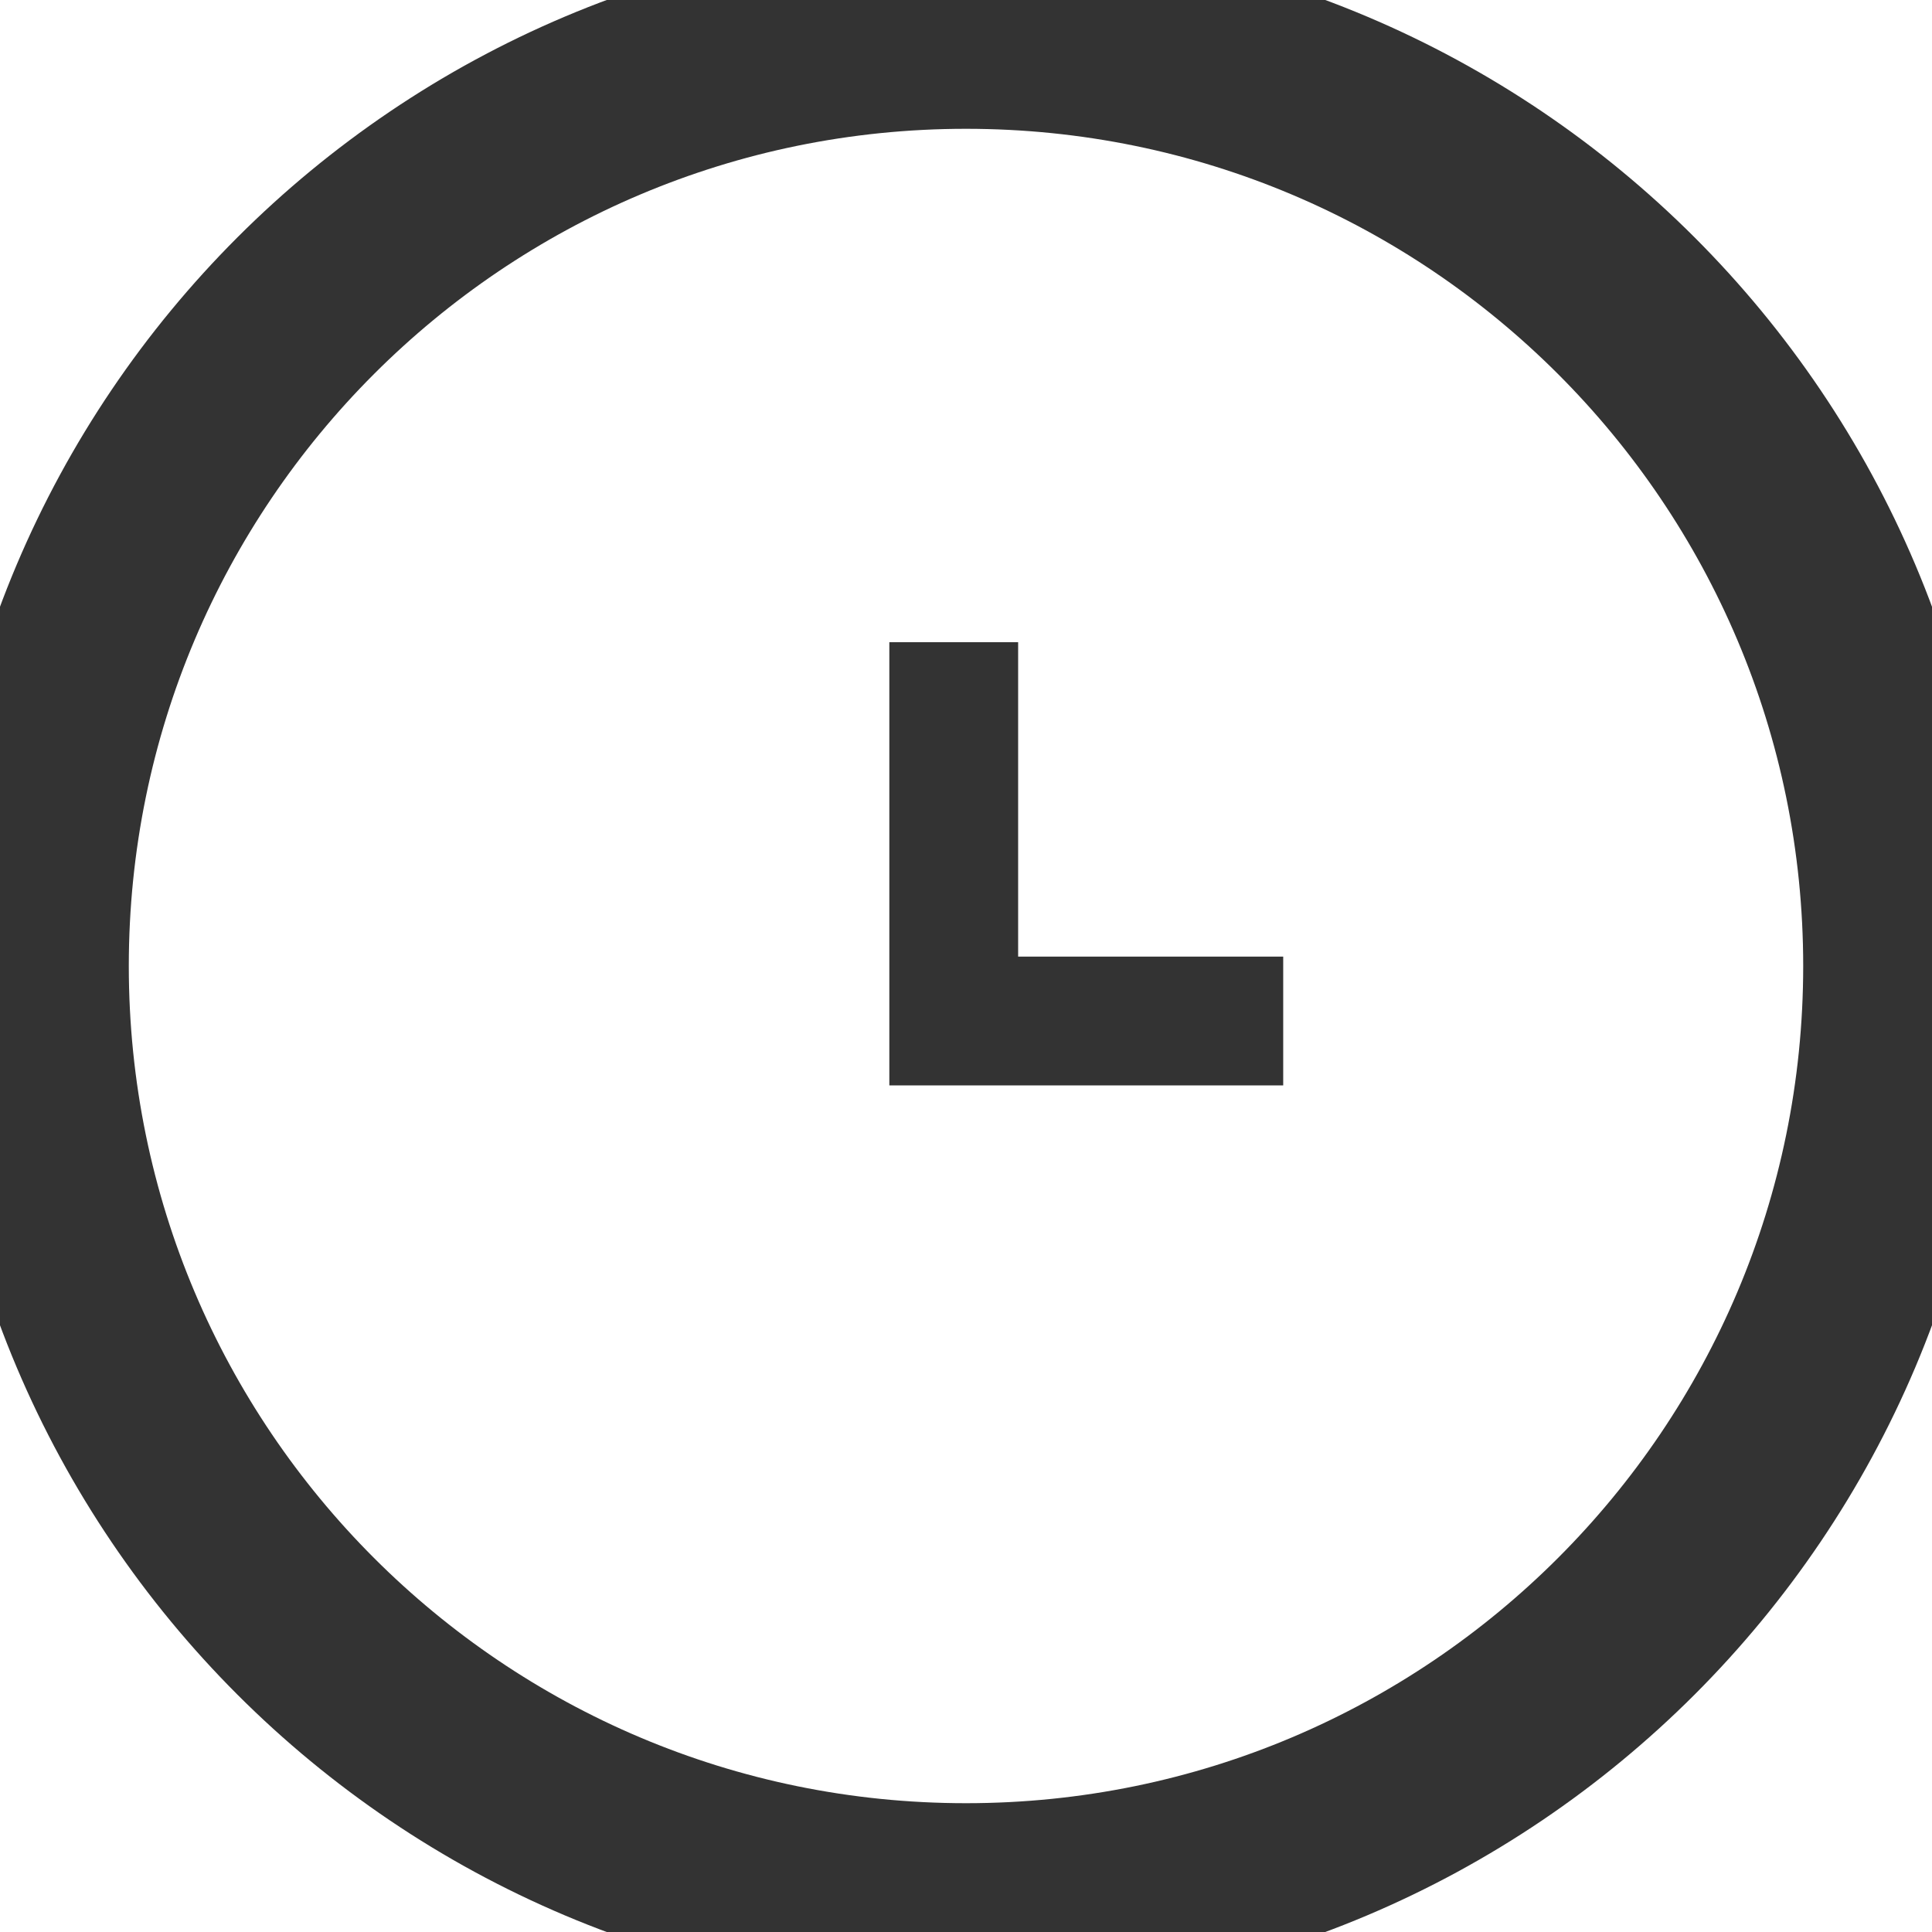
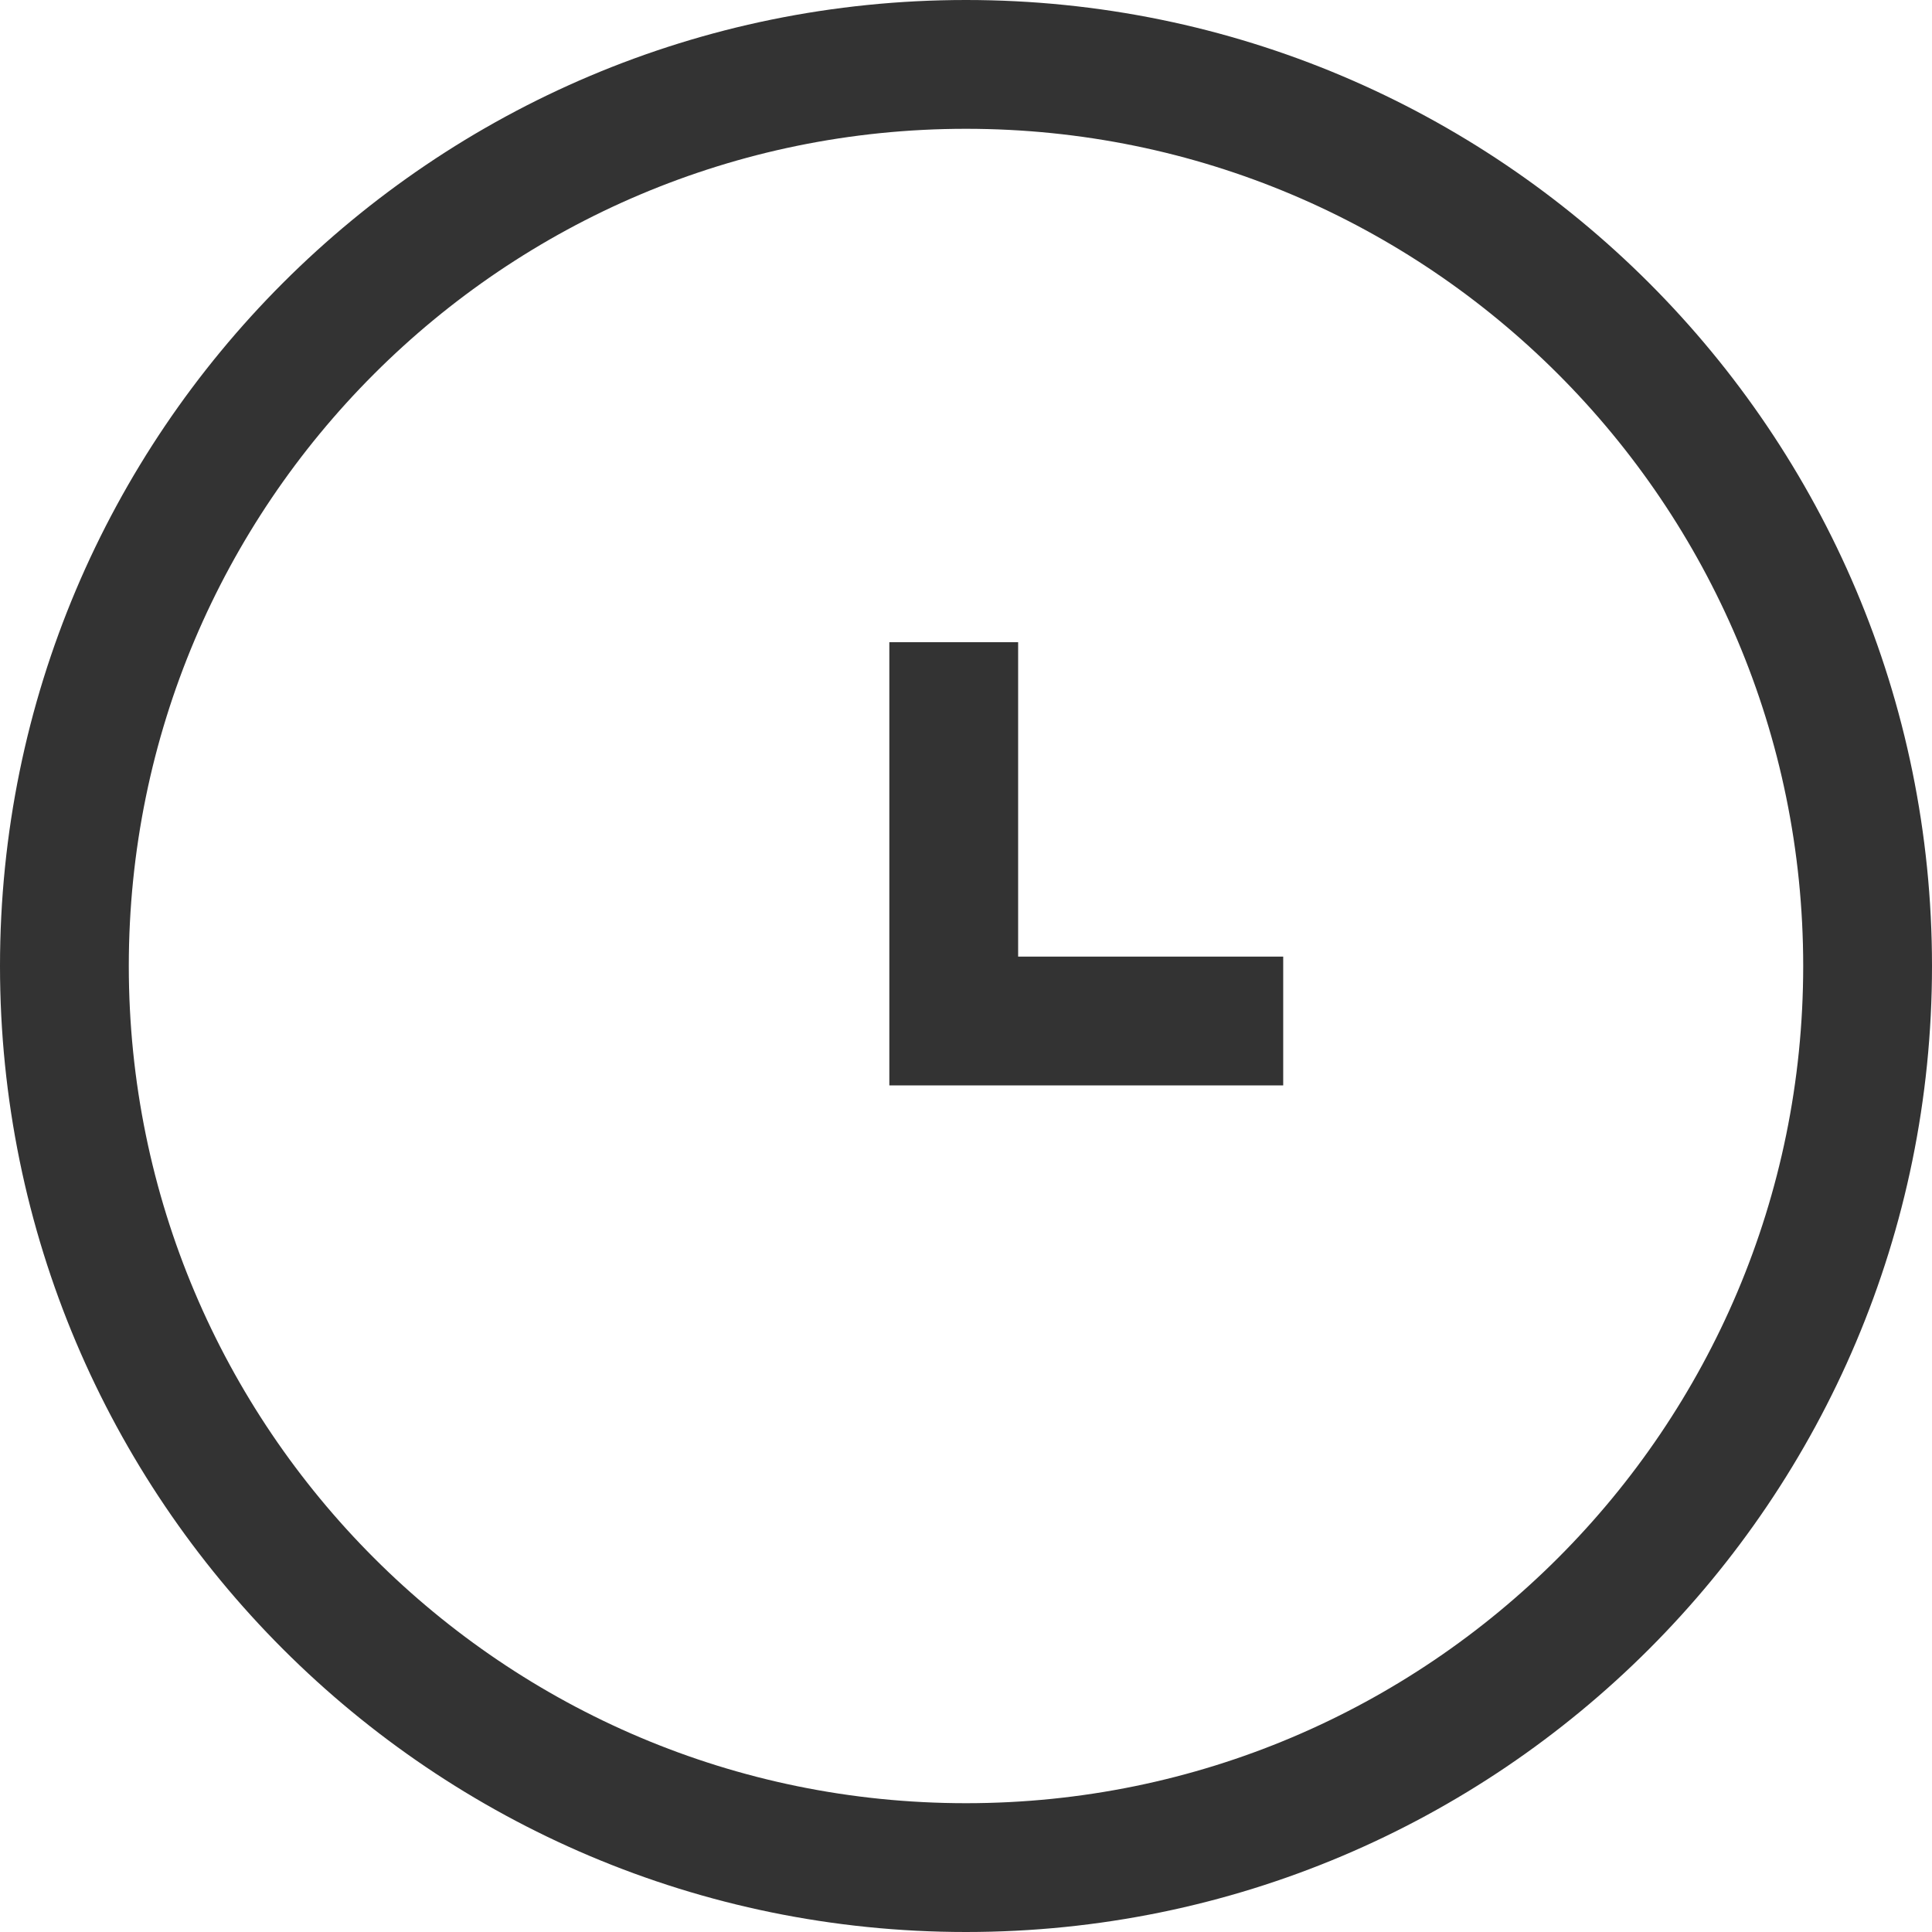
<svg xmlns="http://www.w3.org/2000/svg" width="15" height="15" viewBox="0 0 15 15">
-   <defs>
-     <style>
-             .cls-2{fill:none;stroke:#000}
-         </style>
-   </defs>
-   <g id="icon_time" opacity="0.8" transform="translate(-20 -354)">
-     <g id="타원_49" class="cls-2" transform="translate(20 354)">
-       <circle cx="7.5" cy="7.5" r="7.5" />
+   <g id="icon_time" transform="translate(-20 -354)" opacity="0.8">
+     <g id="타원_49" data-name="타원 49" transform="translate(20 354)" fill="none" stroke="#000" stroke-width="1">
+       <circle cx="7.5" cy="7.5" r="7.5" stroke="none" />
      <circle cx="7.5" cy="7.5" r="7" fill="none" />
    </g>
-     <path id="패스_187" d="M5032 1470.4v2.941h2.558" class="cls-2" transform="translate(-5004.595 -1111.414)" />
+     <path id="패스_187" data-name="패스 187" d="M5032,1470.4v2.941h2.558" transform="translate(-5004.595 -1111.414)" fill="none" stroke="#000" stroke-width="1" />
  </g>
</svg>
